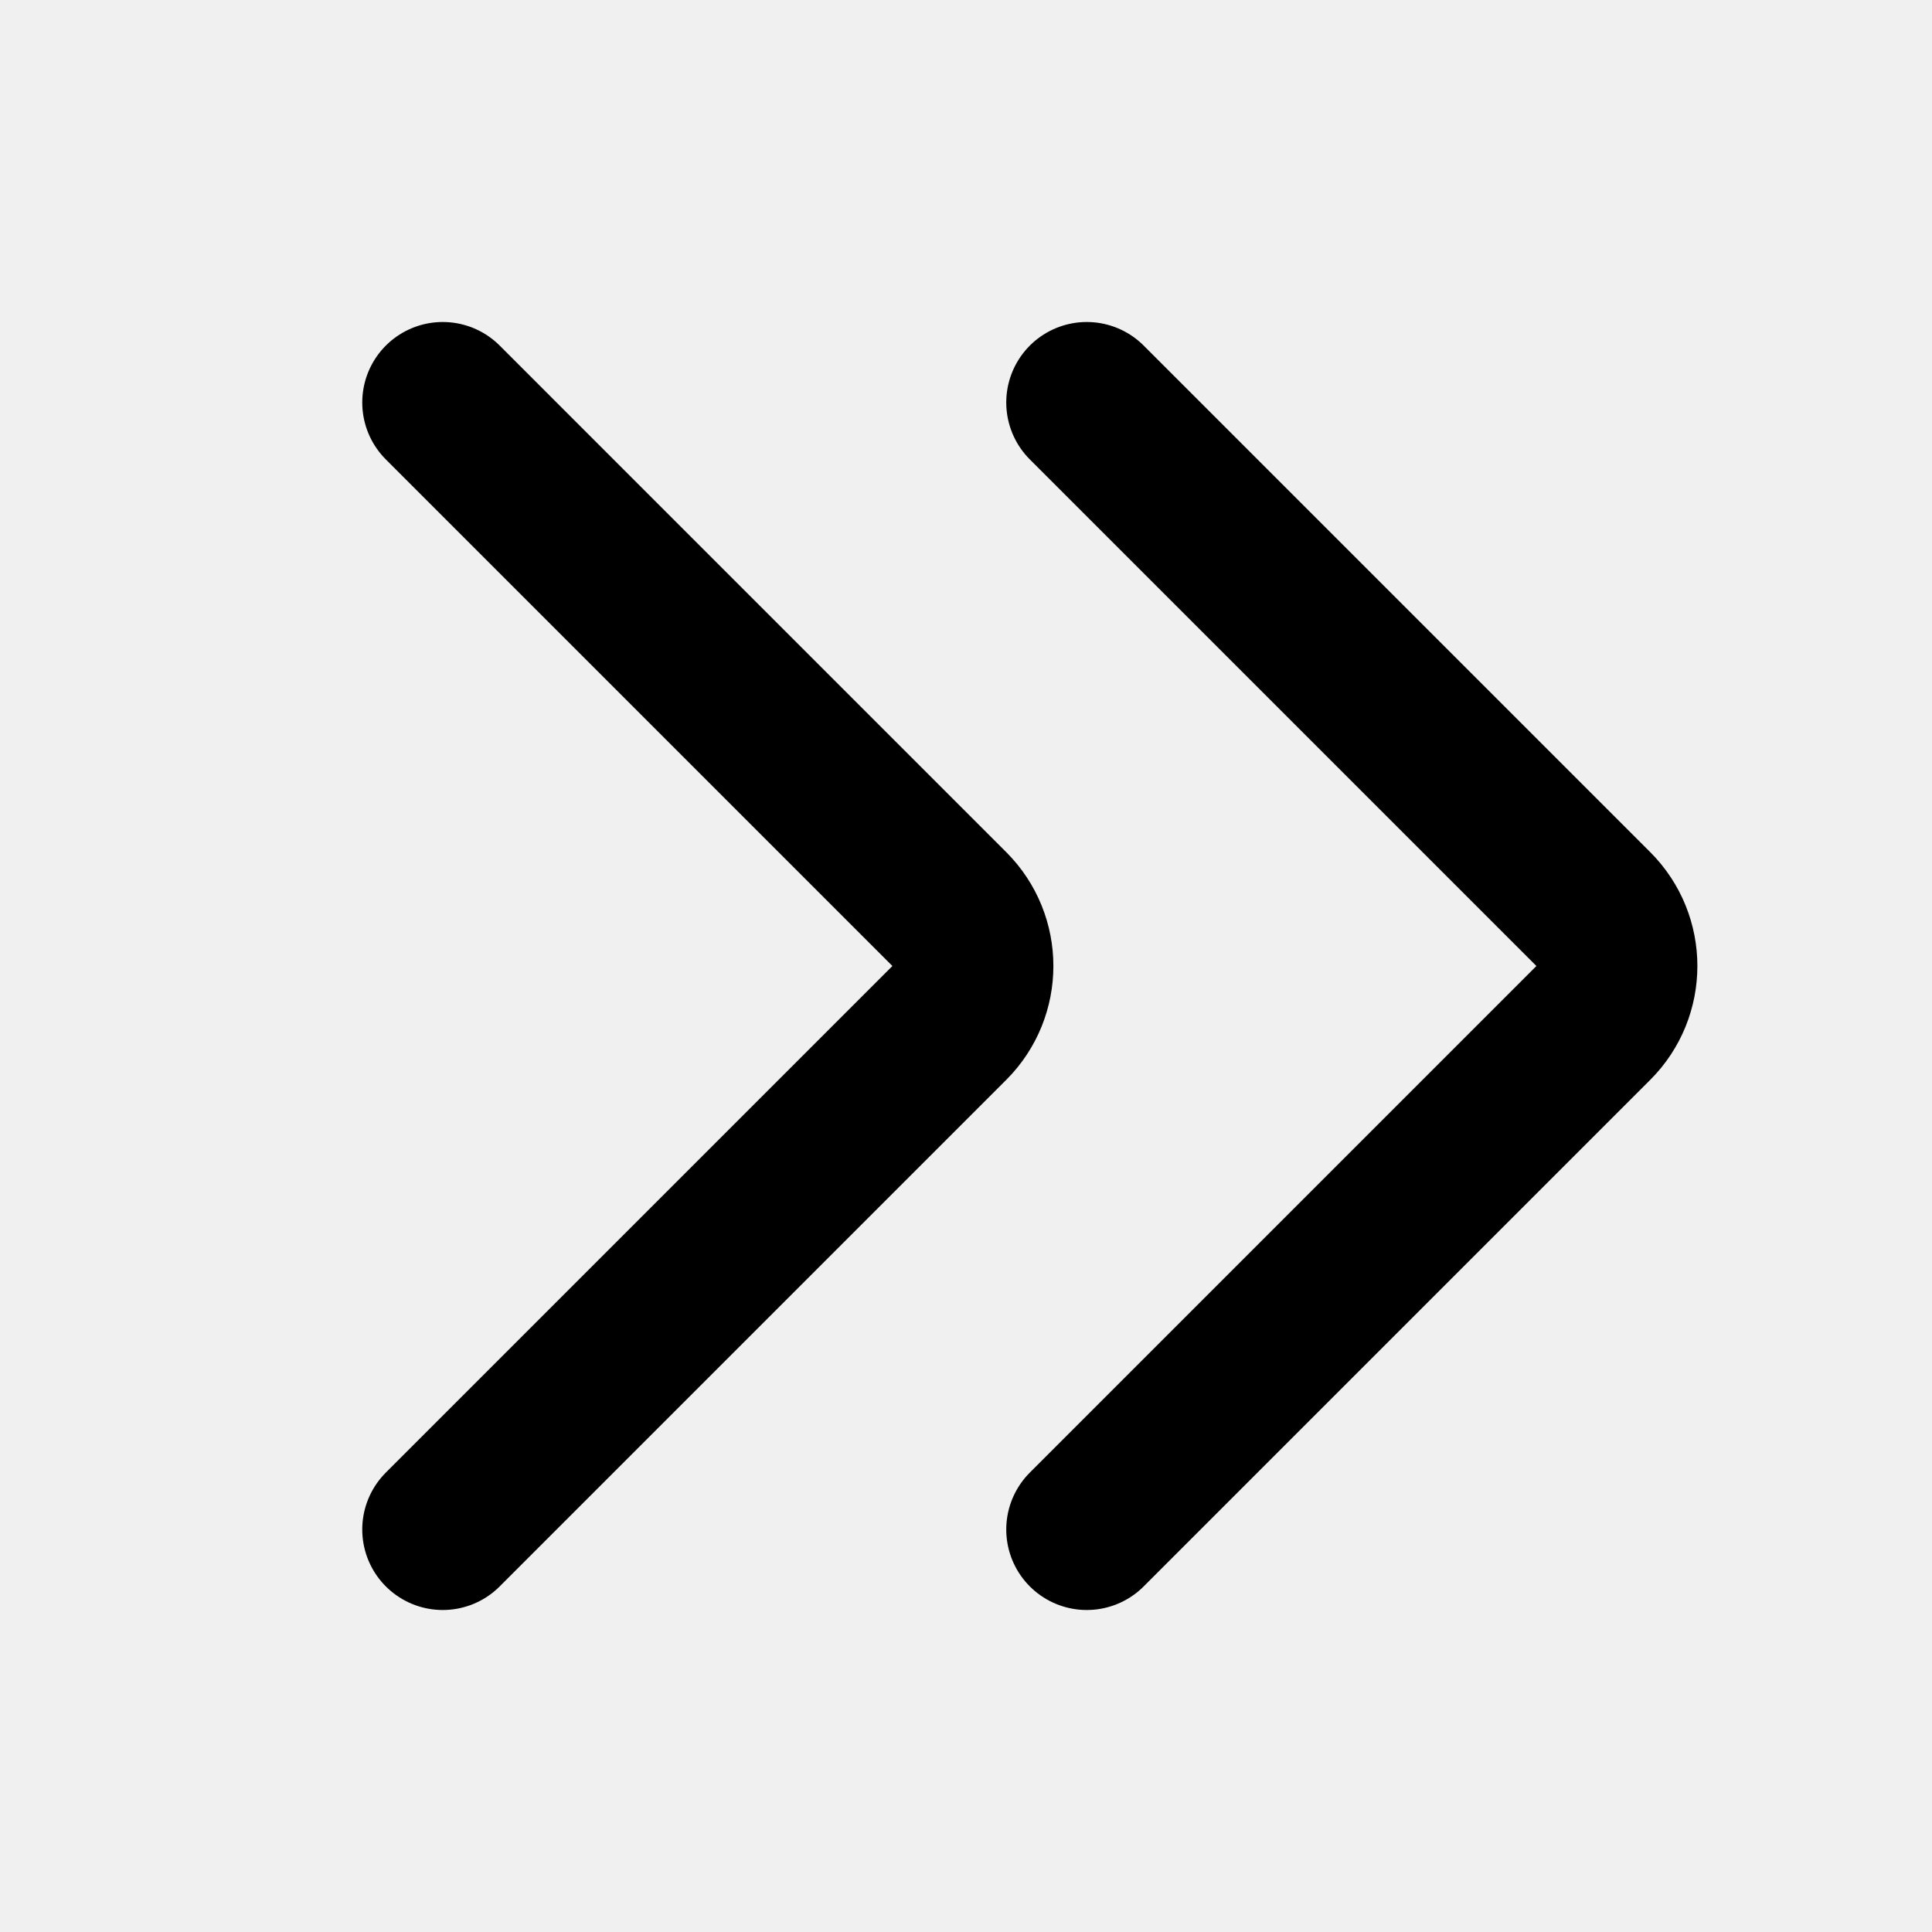
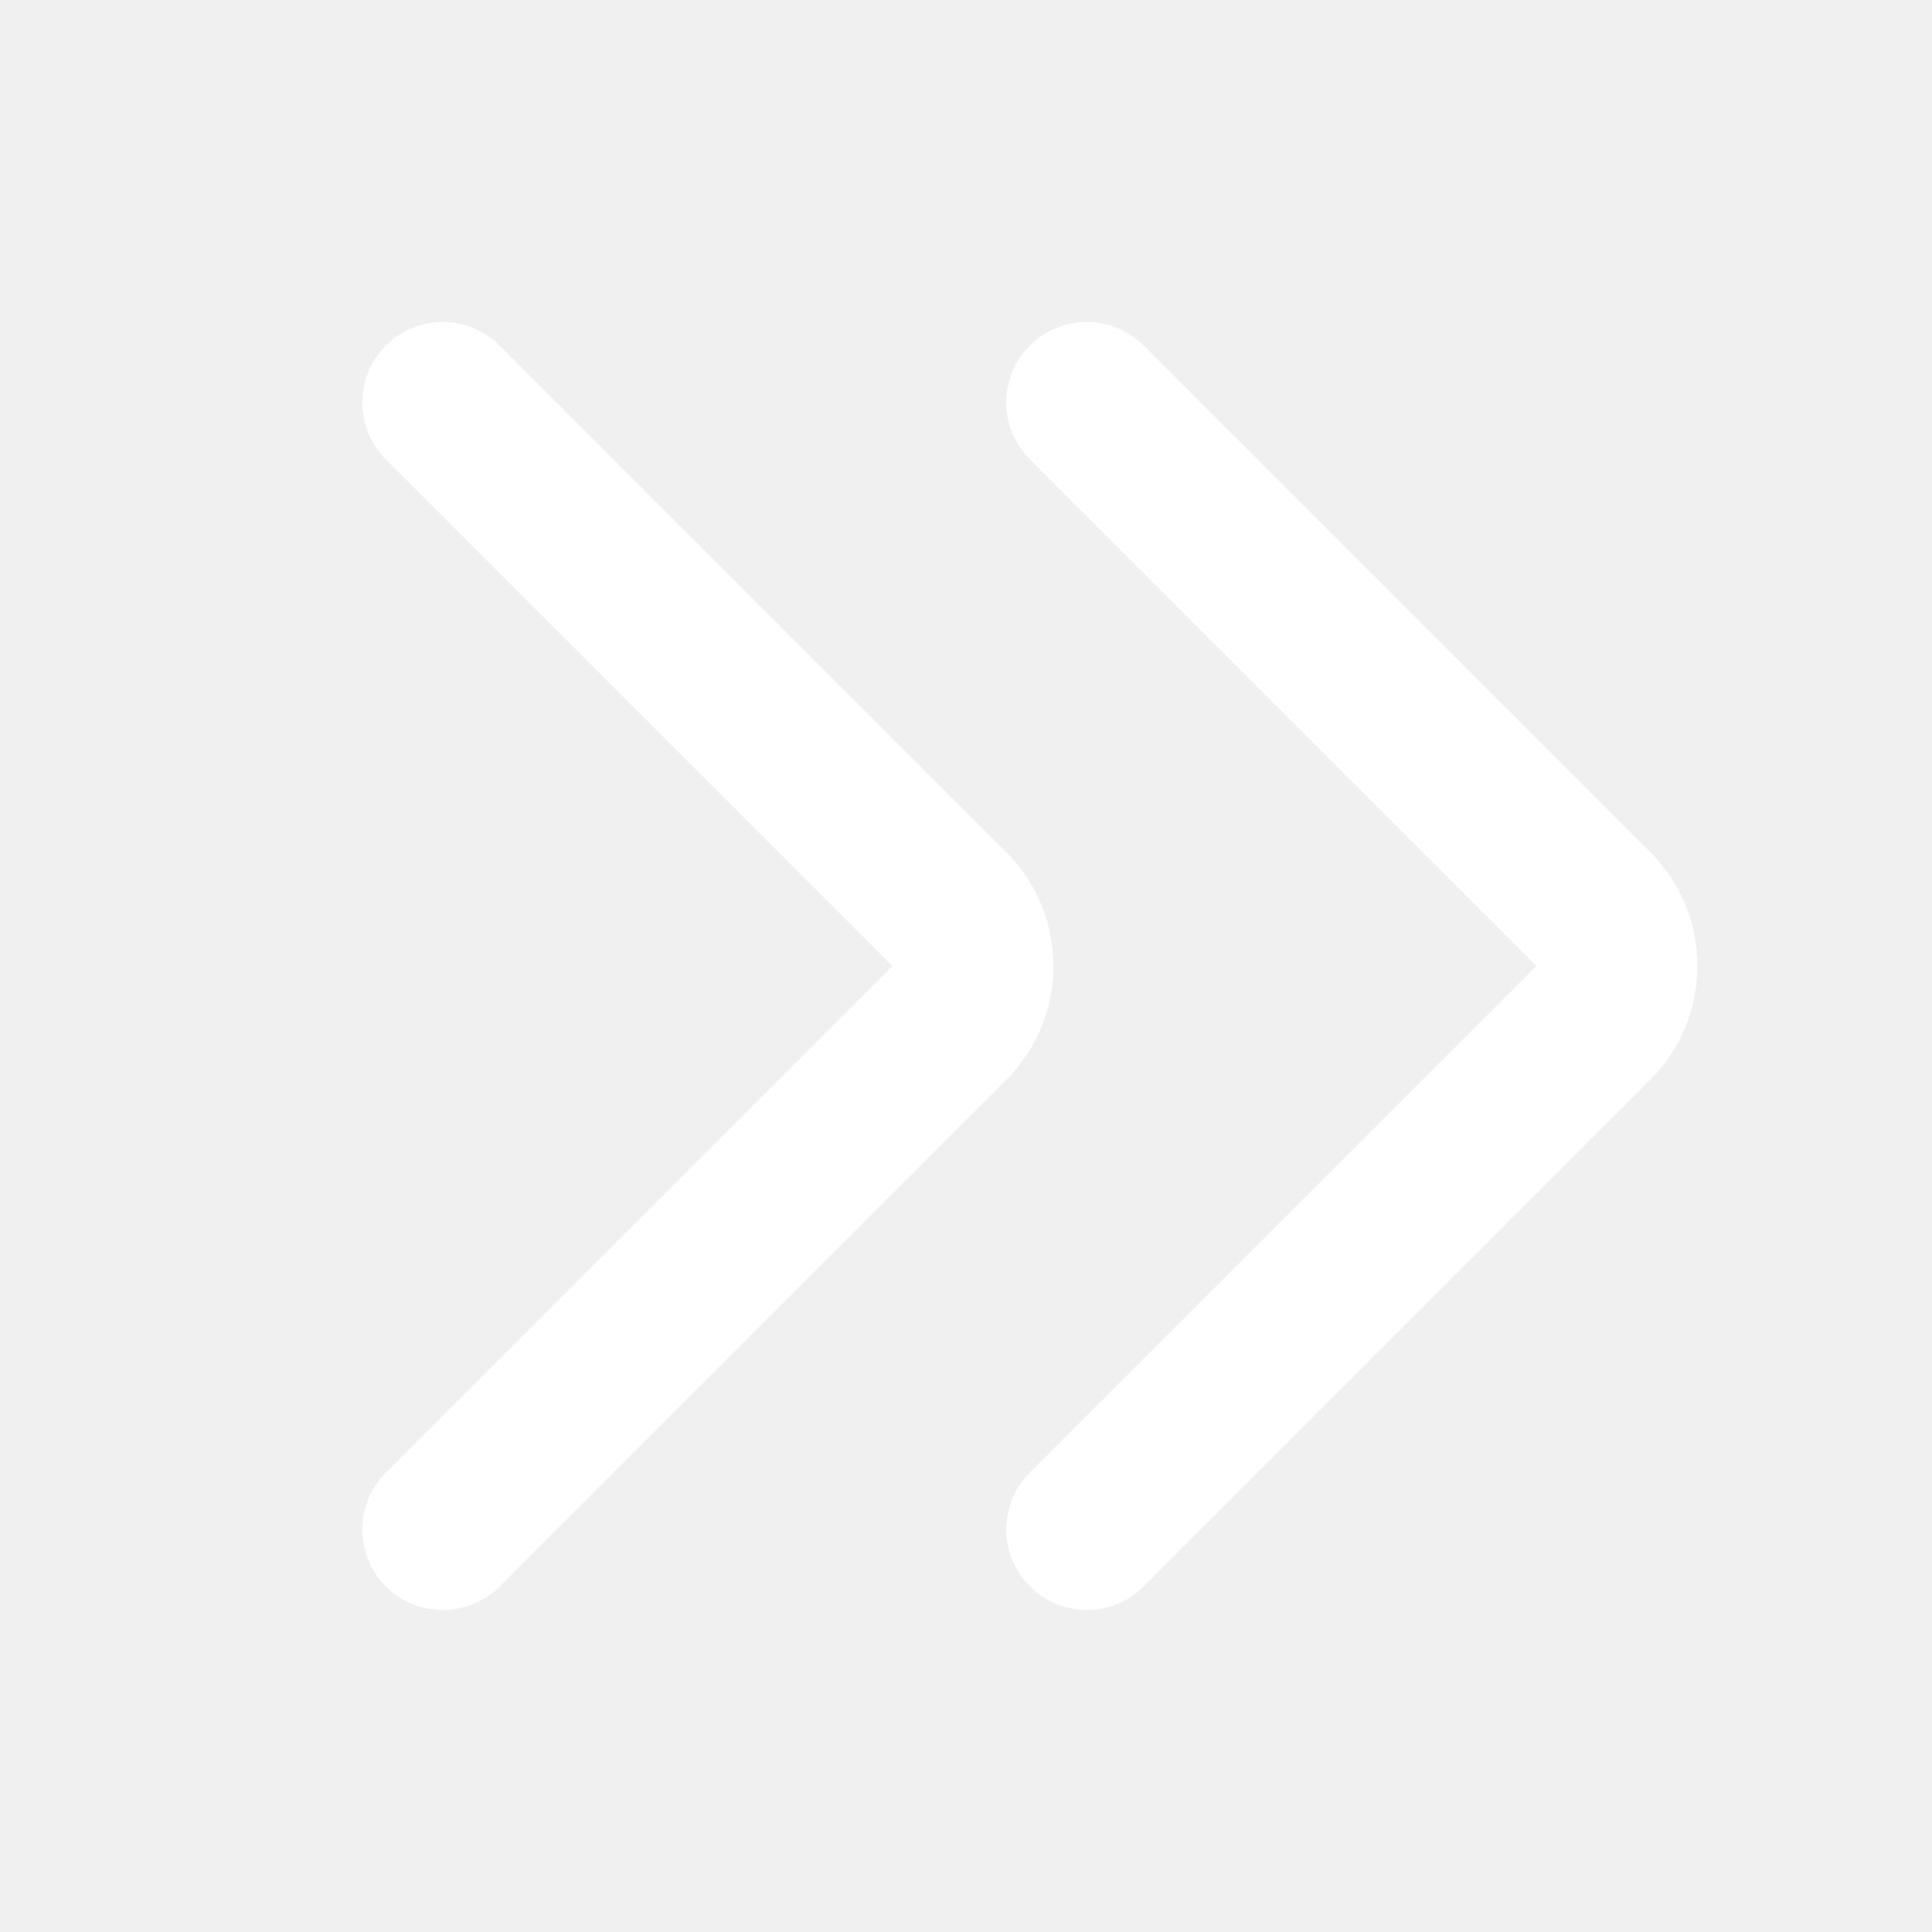
<svg xmlns="http://www.w3.org/2000/svg" width="800px" height="800px" viewBox="0 0 24 24" fill="none">
-   <path d="M5.5 5L11.793 11.293C12.183 11.683 12.183 12.317 11.793 12.707L5.5 19" stroke="#000000" stroke-width="2" stroke-linecap="round" stroke-linejoin="round" />
-   <path d="M13.5 5L19.793 11.293C20.183 11.683 20.183 12.317 19.793 12.707L13.5 19" stroke="#000000" stroke-width="2" stroke-linecap="round" stroke-linejoin="round" />
+   <path d="M5.5 5L11.793 11.293C12.183 11.683 12.183 12.317 11.793 12.707L5.5 19" stroke="#ffffff" stroke-width="2" stroke-linecap="round" stroke-linejoin="round" />
+   <path d="M13.5 5L19.793 11.293C20.183 11.683 20.183 12.317 19.793 12.707L13.5 19" stroke="#ffffff" stroke-width="2" stroke-linecap="round" stroke-linejoin="round" />
</svg>
